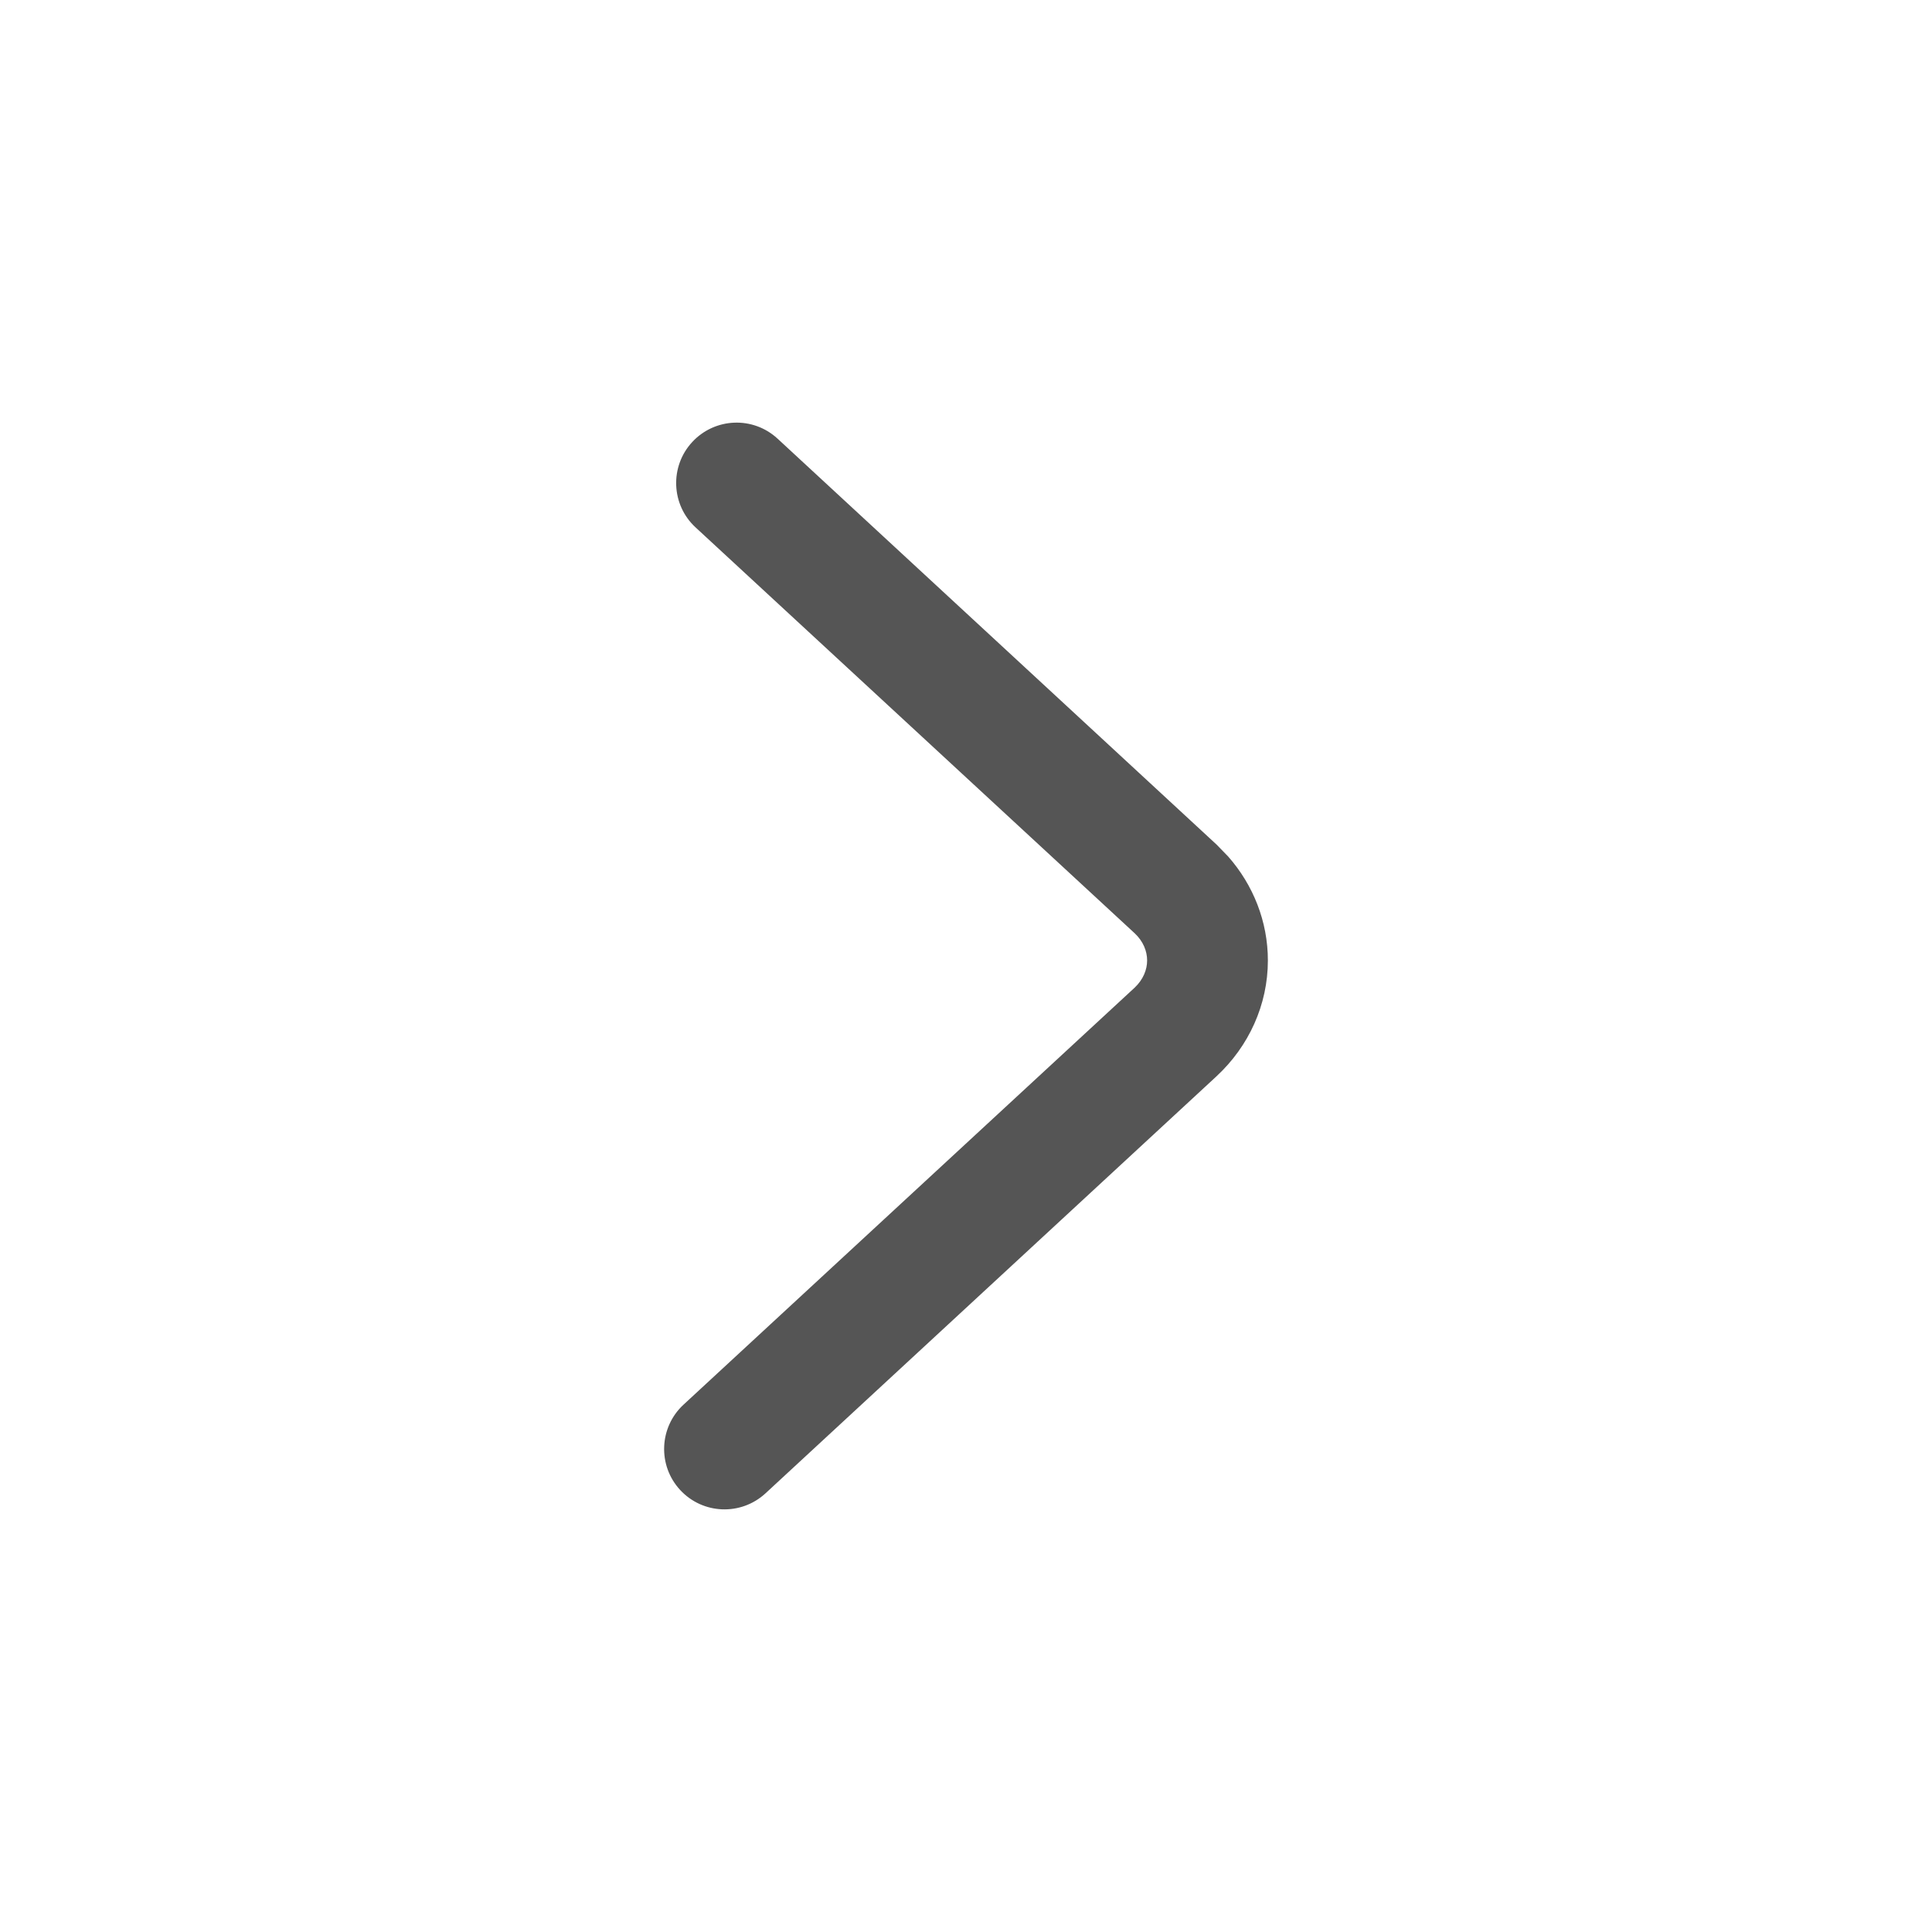
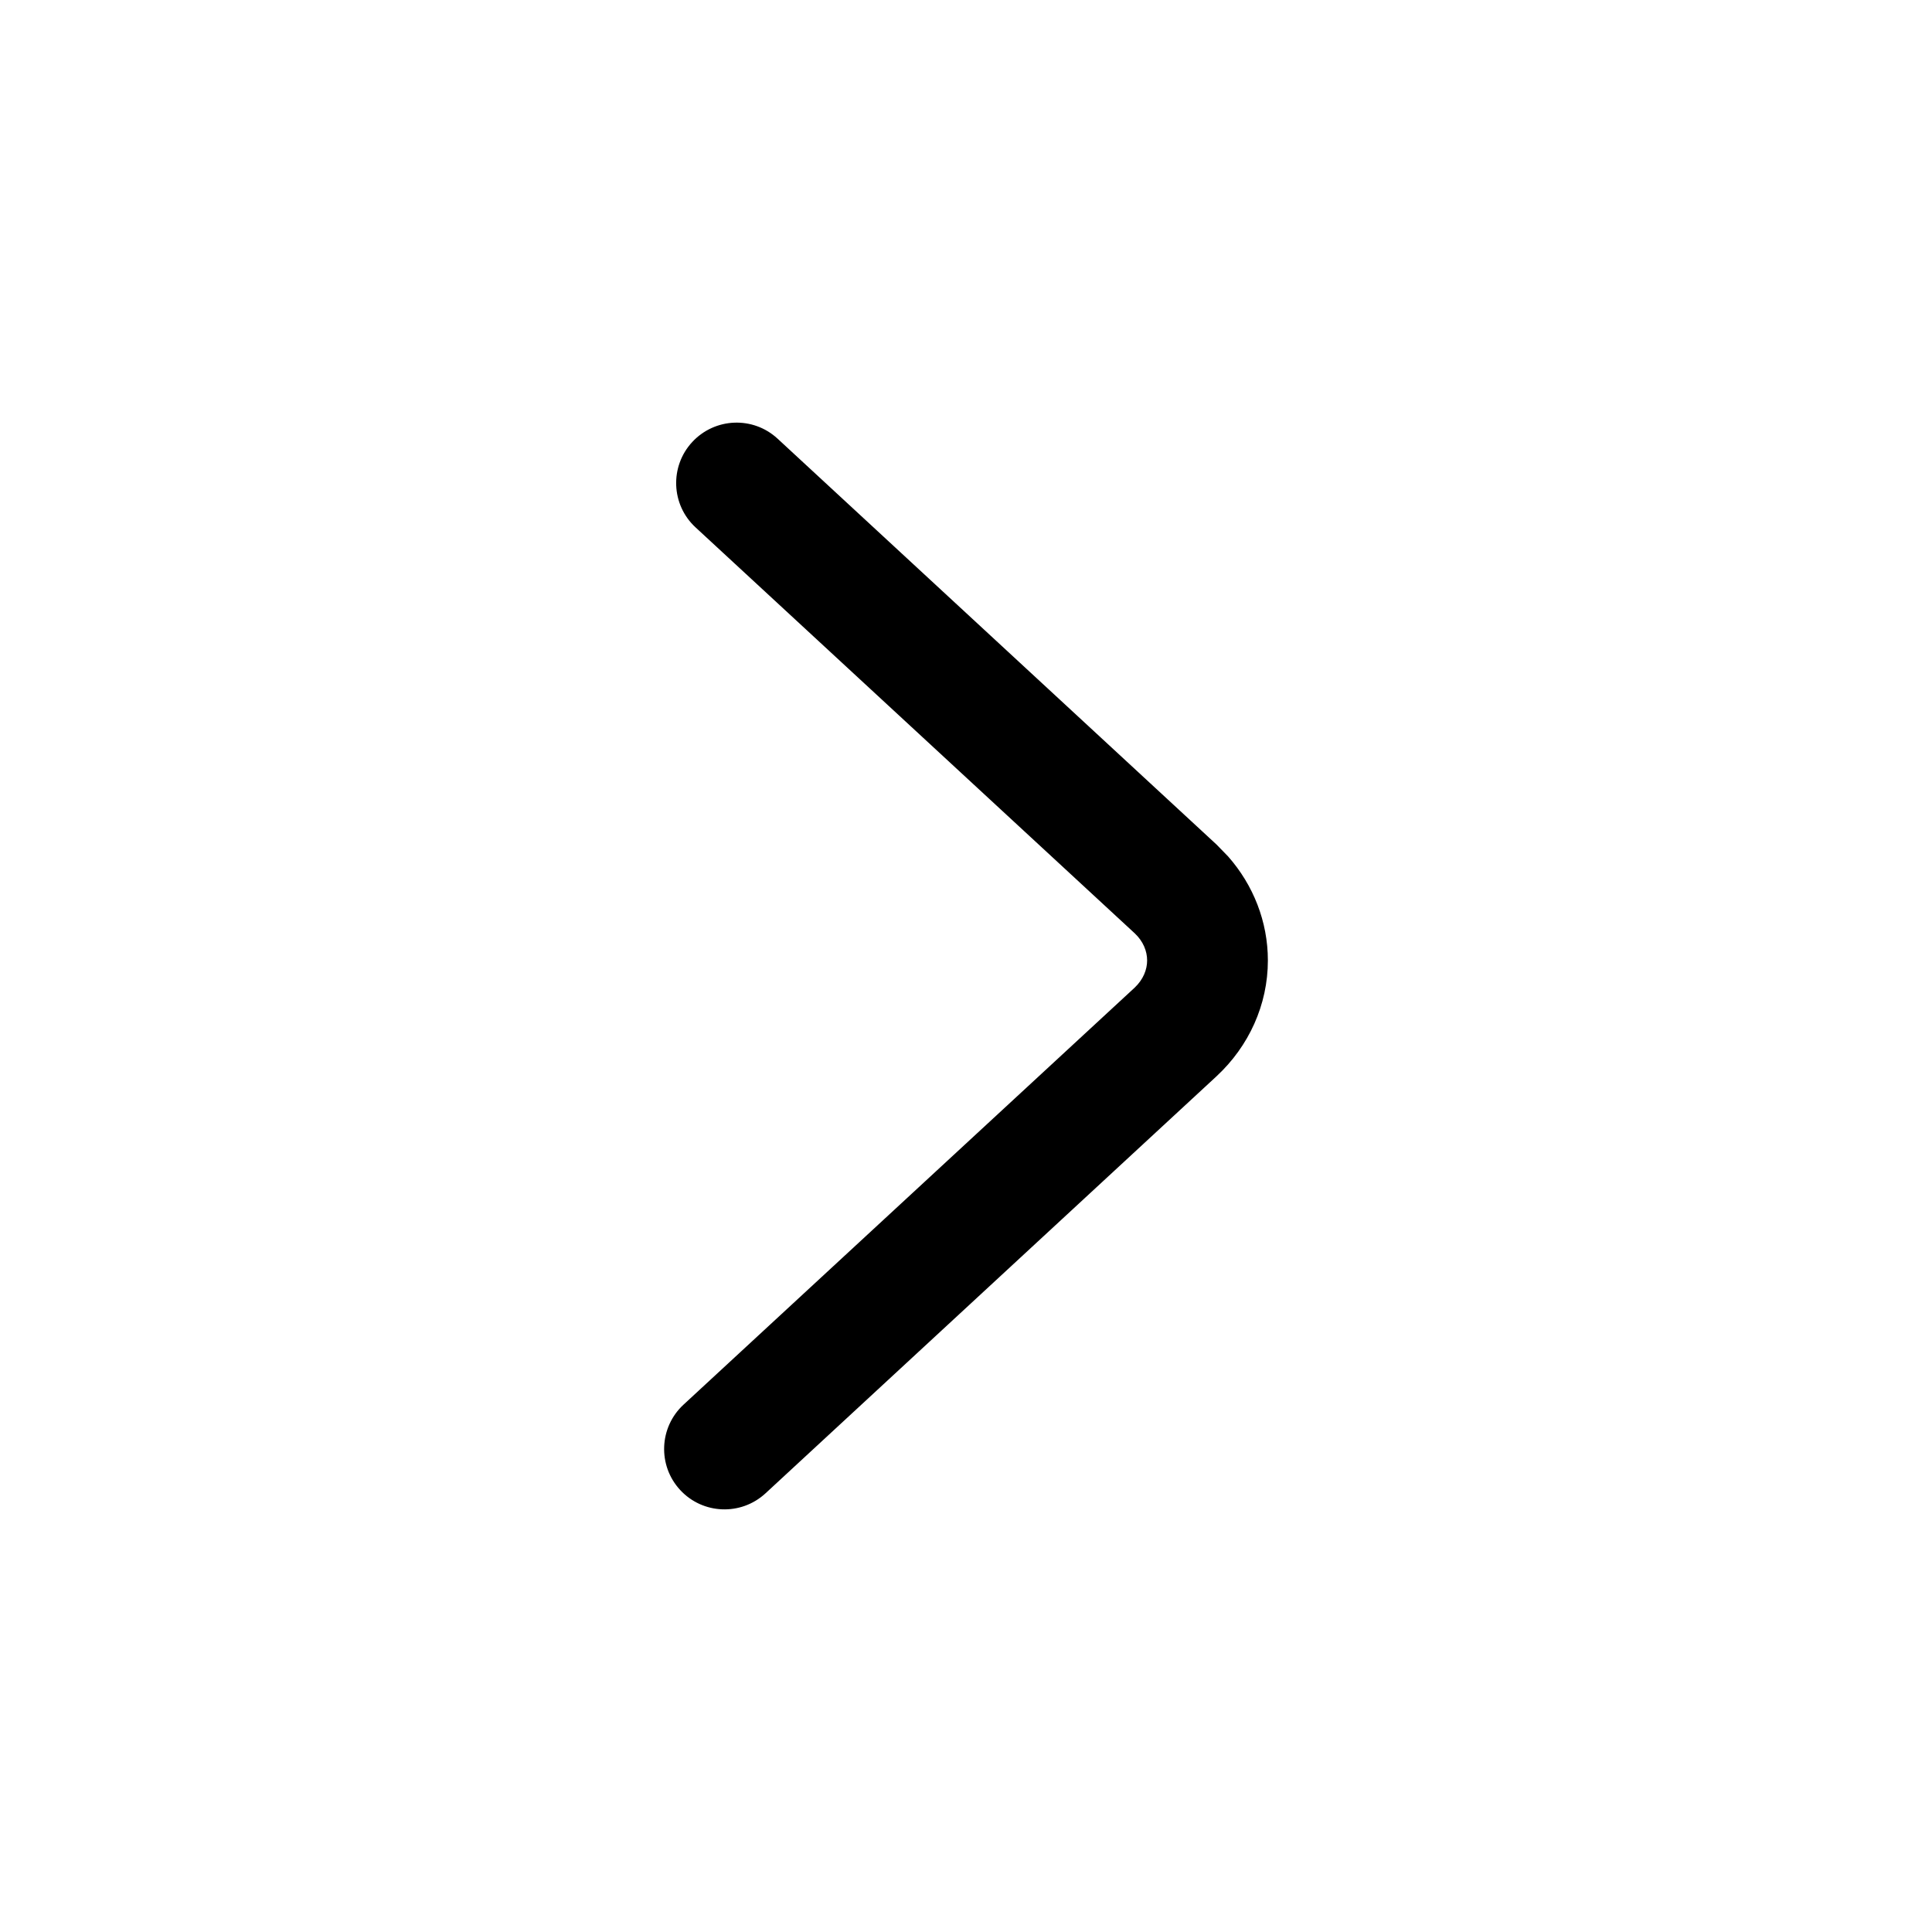
<svg xmlns="http://www.w3.org/2000/svg" width="24" height="24" viewBox="0 0 24 24" fill="none">
-   <path d="M14.25 11.931C14.25 11.816 14.202 11.693 14.095 11.593L8.64 6.551C8.336 6.27 8.318 5.795 8.599 5.491C8.881 5.187 9.355 5.168 9.659 5.449L15.112 10.491L15.114 10.493L15.256 10.639C15.569 10.994 15.75 11.449 15.75 11.931C15.75 12.482 15.513 12.997 15.114 13.368L15.112 13.37L9.509 18.551C9.204 18.832 8.73 18.813 8.449 18.509C8.168 18.205 8.187 17.73 8.491 17.449L14.095 12.269C14.202 12.168 14.25 12.045 14.25 11.931Z" fill="#555555" />
+   <path d="M14.25 11.931C14.25 11.816 14.202 11.693 14.095 11.593L8.64 6.551C8.336 6.27 8.318 5.795 8.599 5.491C8.881 5.187 9.355 5.168 9.659 5.449L15.112 10.491L15.114 10.493L15.256 10.639C15.569 10.994 15.75 11.449 15.75 11.931C15.75 12.482 15.513 12.997 15.114 13.368L15.112 13.37L9.509 18.551C9.204 18.832 8.73 18.813 8.449 18.509C8.168 18.205 8.187 17.73 8.491 17.449L14.095 12.269C14.202 12.168 14.25 12.045 14.25 11.931Z" fill="currentColor" />
</svg>
